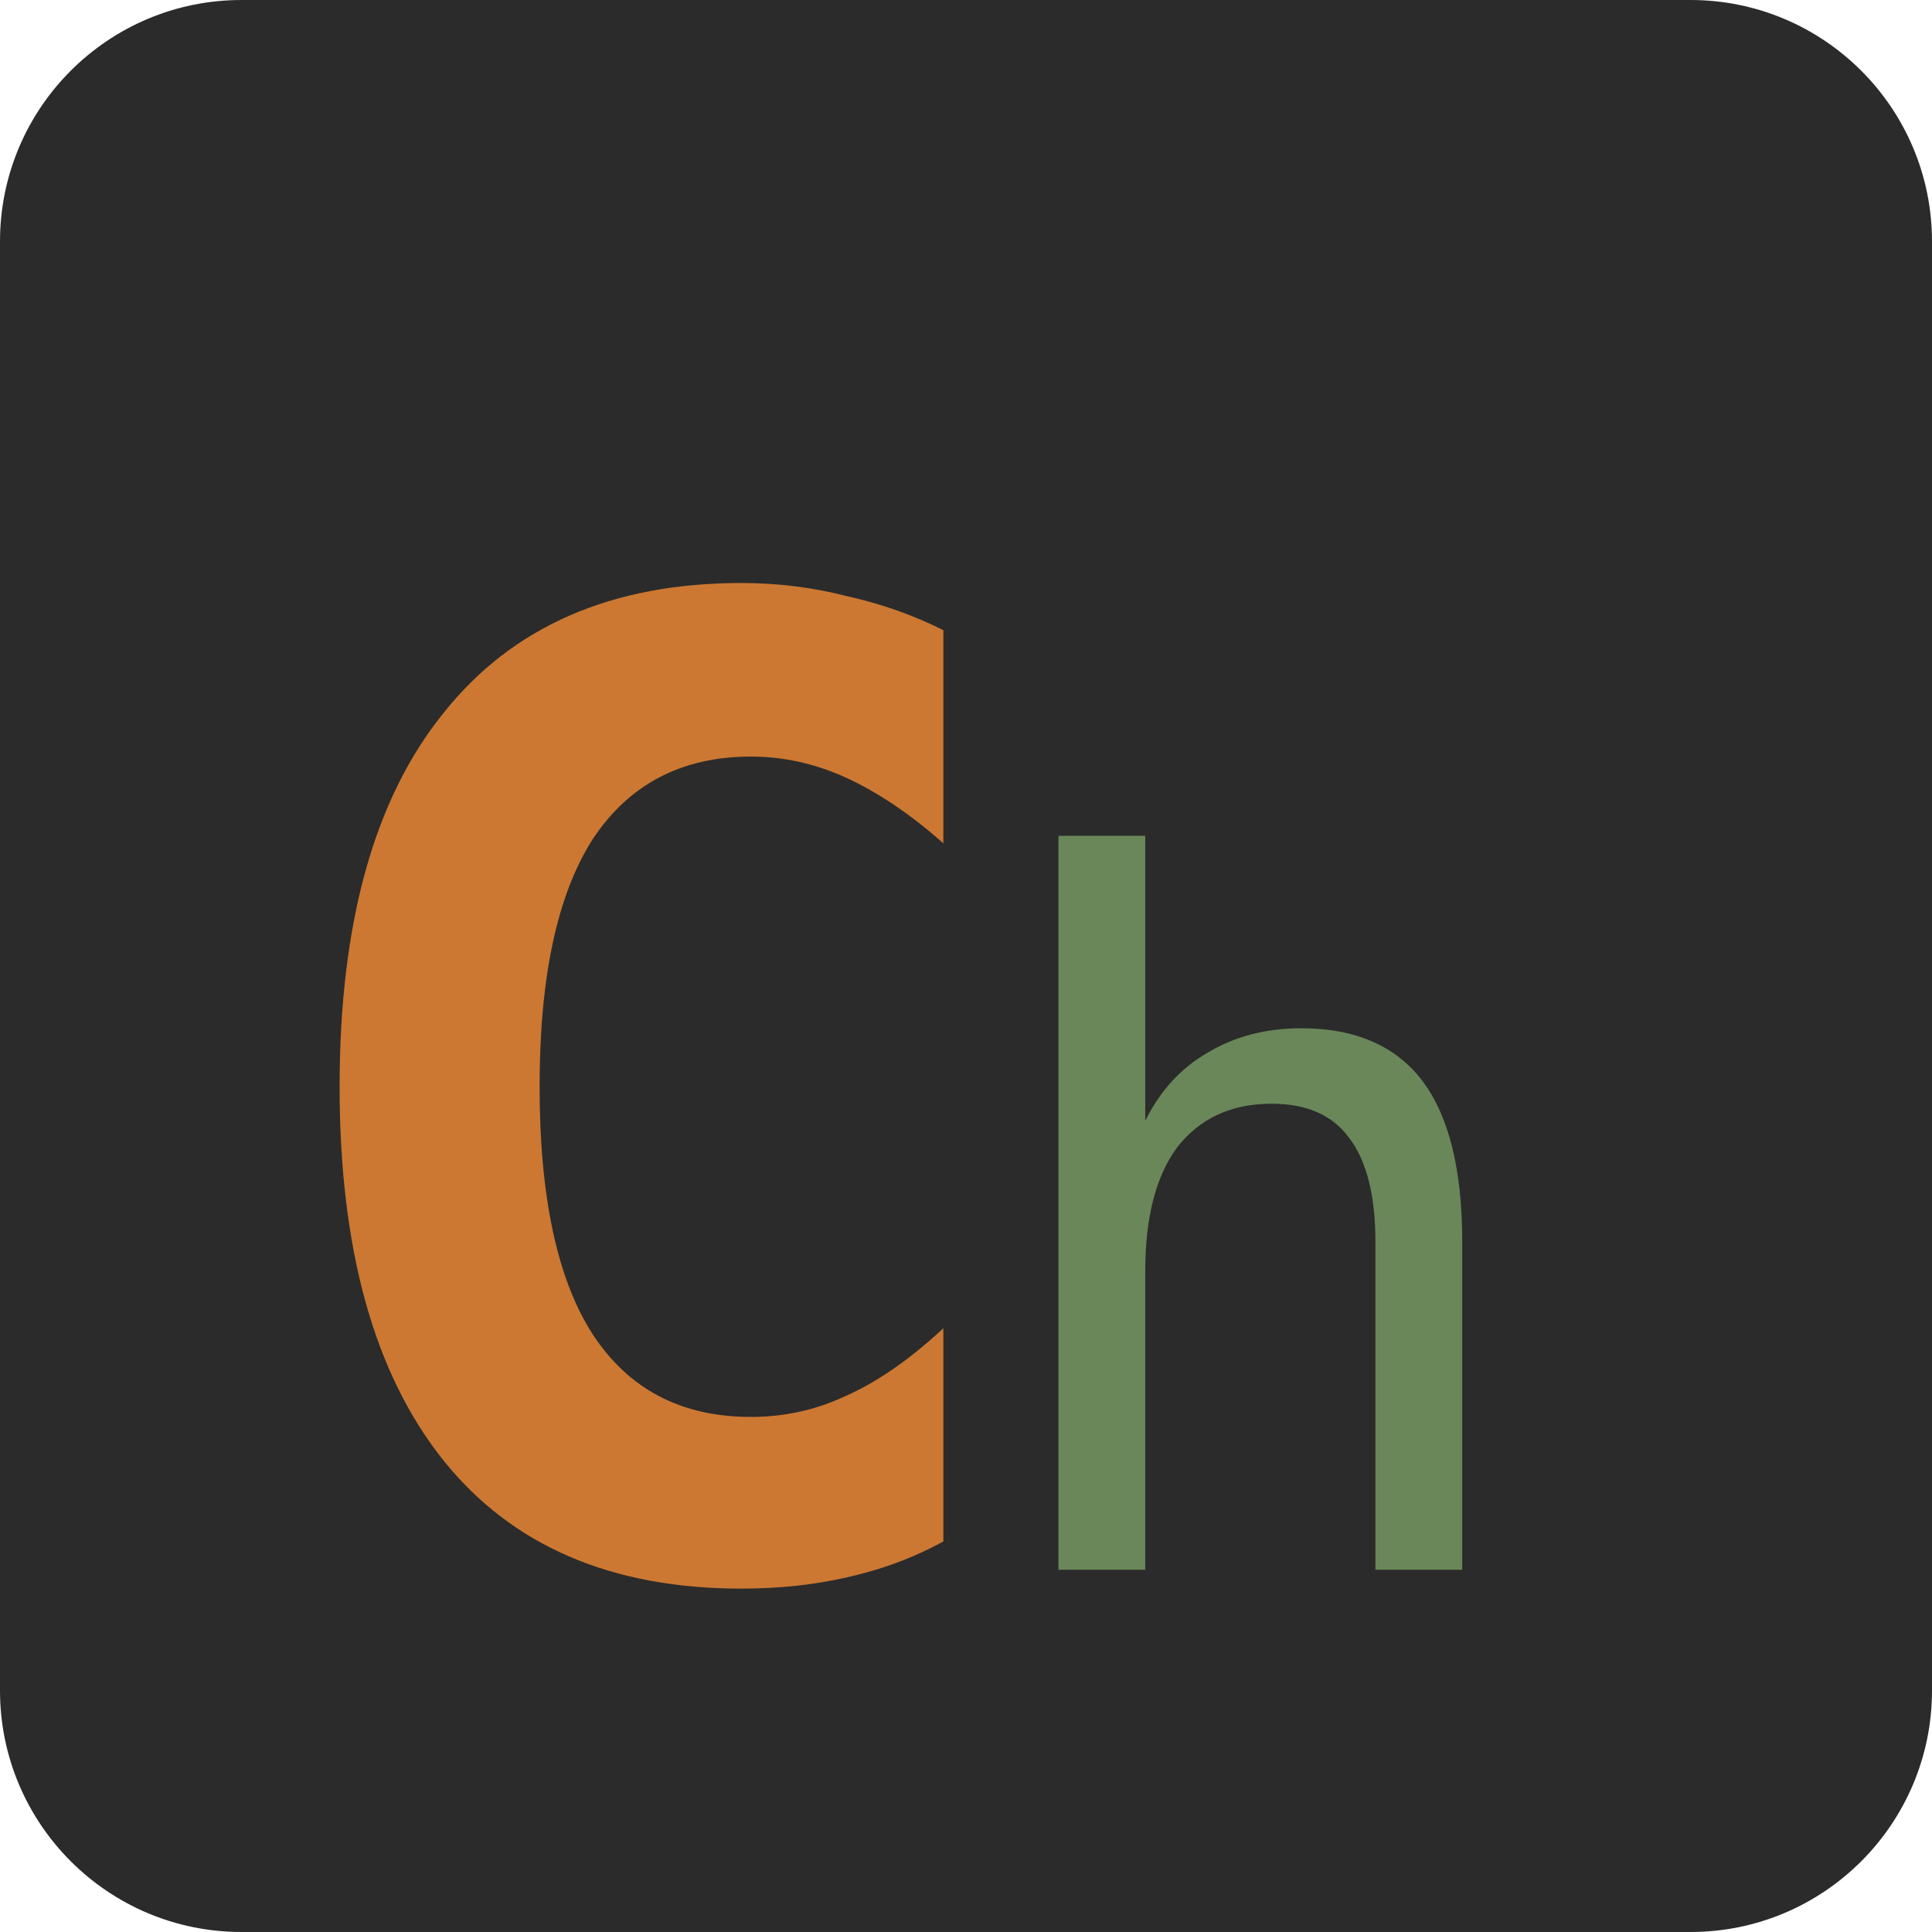
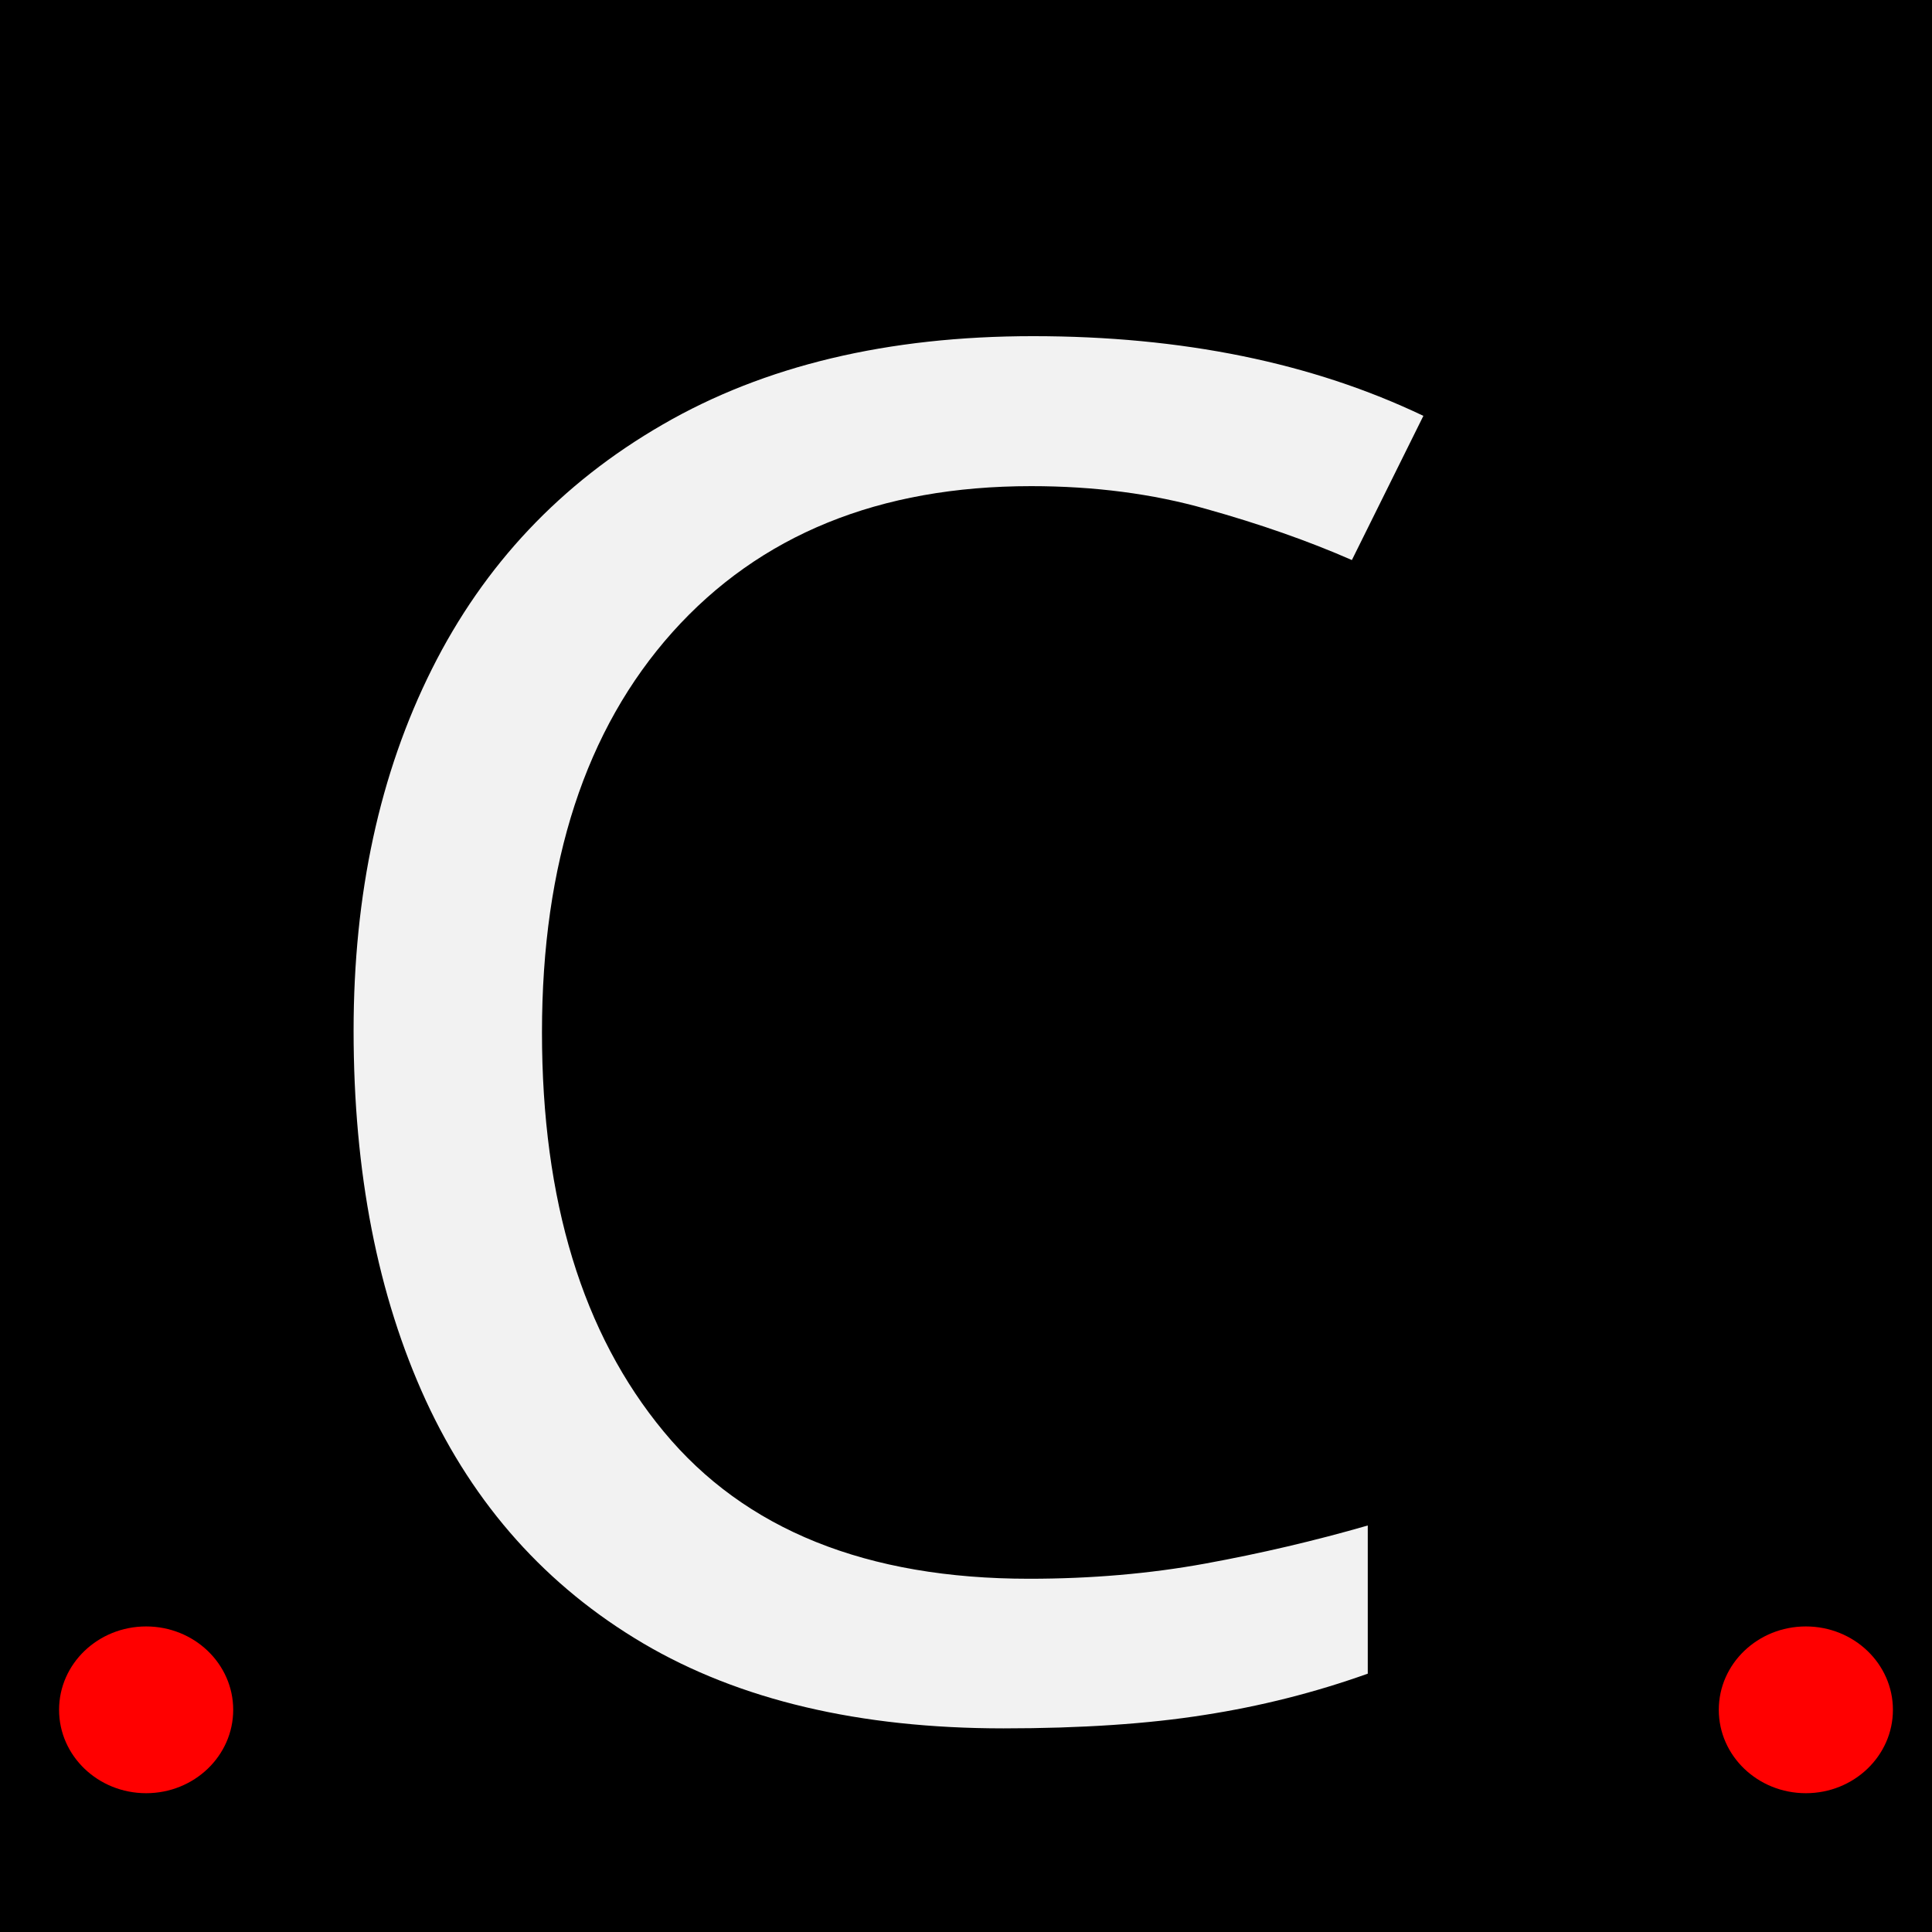
- <svg xmlns="http://www.w3.org/2000/svg" width="16" height="16" viewBox="0 0 16 16">
-   <rect width="16" height="16" rx="2" fill="#2B2B2B" />
-   <text x="2" y="13" font-size="11" font-weight="bold" font-family="monospace" fill="#CC7832">C</text>
-   <text x="8" y="13" font-size="8" font-family="monospace" fill="#6A8759">h</text>
+ <svg xmlns="http://www.w3.org/2000/svg" width="100%" height="100%" viewBox="0 0 512 512" version="1.1" xml:space="preserve" style="fill-rule:evenodd;clip-rule:evenodd;stroke-linejoin:round;stroke-miterlimit:2;">
+   <g transform="matrix(0.800391,3.26278e-18,0,0.940433,39.0612,2.13163e-14)">
+     <rect x="-48.803" y="0" width="639.687" height="544.43" />
+   </g>
+   <g transform="matrix(2.30735,0,0,2.20968,-353.514,-286.002)">
+     <g transform="matrix(2.78065,0,0,2.78065,-391.818,-670.66)">
+       <g>
+         <g transform="matrix(81.8163,0,0,81.8163,261.672,361.471)">
+                 </g>
+         <text x="205.628px" y="361.471px" style="font-family:'AppleGothic';font-size:81.816px;fill:rgb(242,242,242);">C</text>
+       </g>
+     </g>
+     <g transform="matrix(1,0,0,1,37.4388,128.1)">
+       <g transform="matrix(0.395755,0,0,0.395755,235.599,28.329)">
+         <circle cx="221.313" cy="461.564" r="25.268" />
+       </g>
+       <g transform="matrix(0.395755,0,0,0.395755,235.599,23.7264)">
+         <circle cx="221.313" cy="461.564" r="25.268" style="fill:rgb(255,0,0);" />
+       </g>
+     </g>
+     <g transform="matrix(1,0,0,1,-153.188,128.1)">
+       <g transform="matrix(0.395755,0,0,0.395755,235.599,28.329)">
+         <circle cx="221.313" cy="461.564" r="25.268" />
+       </g>
+       <g transform="matrix(0.395755,0,0,0.395755,235.599,23.7264)">
+         <circle cx="221.313" cy="461.564" r="25.268" style="fill:rgb(255,0,0);" />
+       </g>
+     </g>
+   </g>
</svg>
